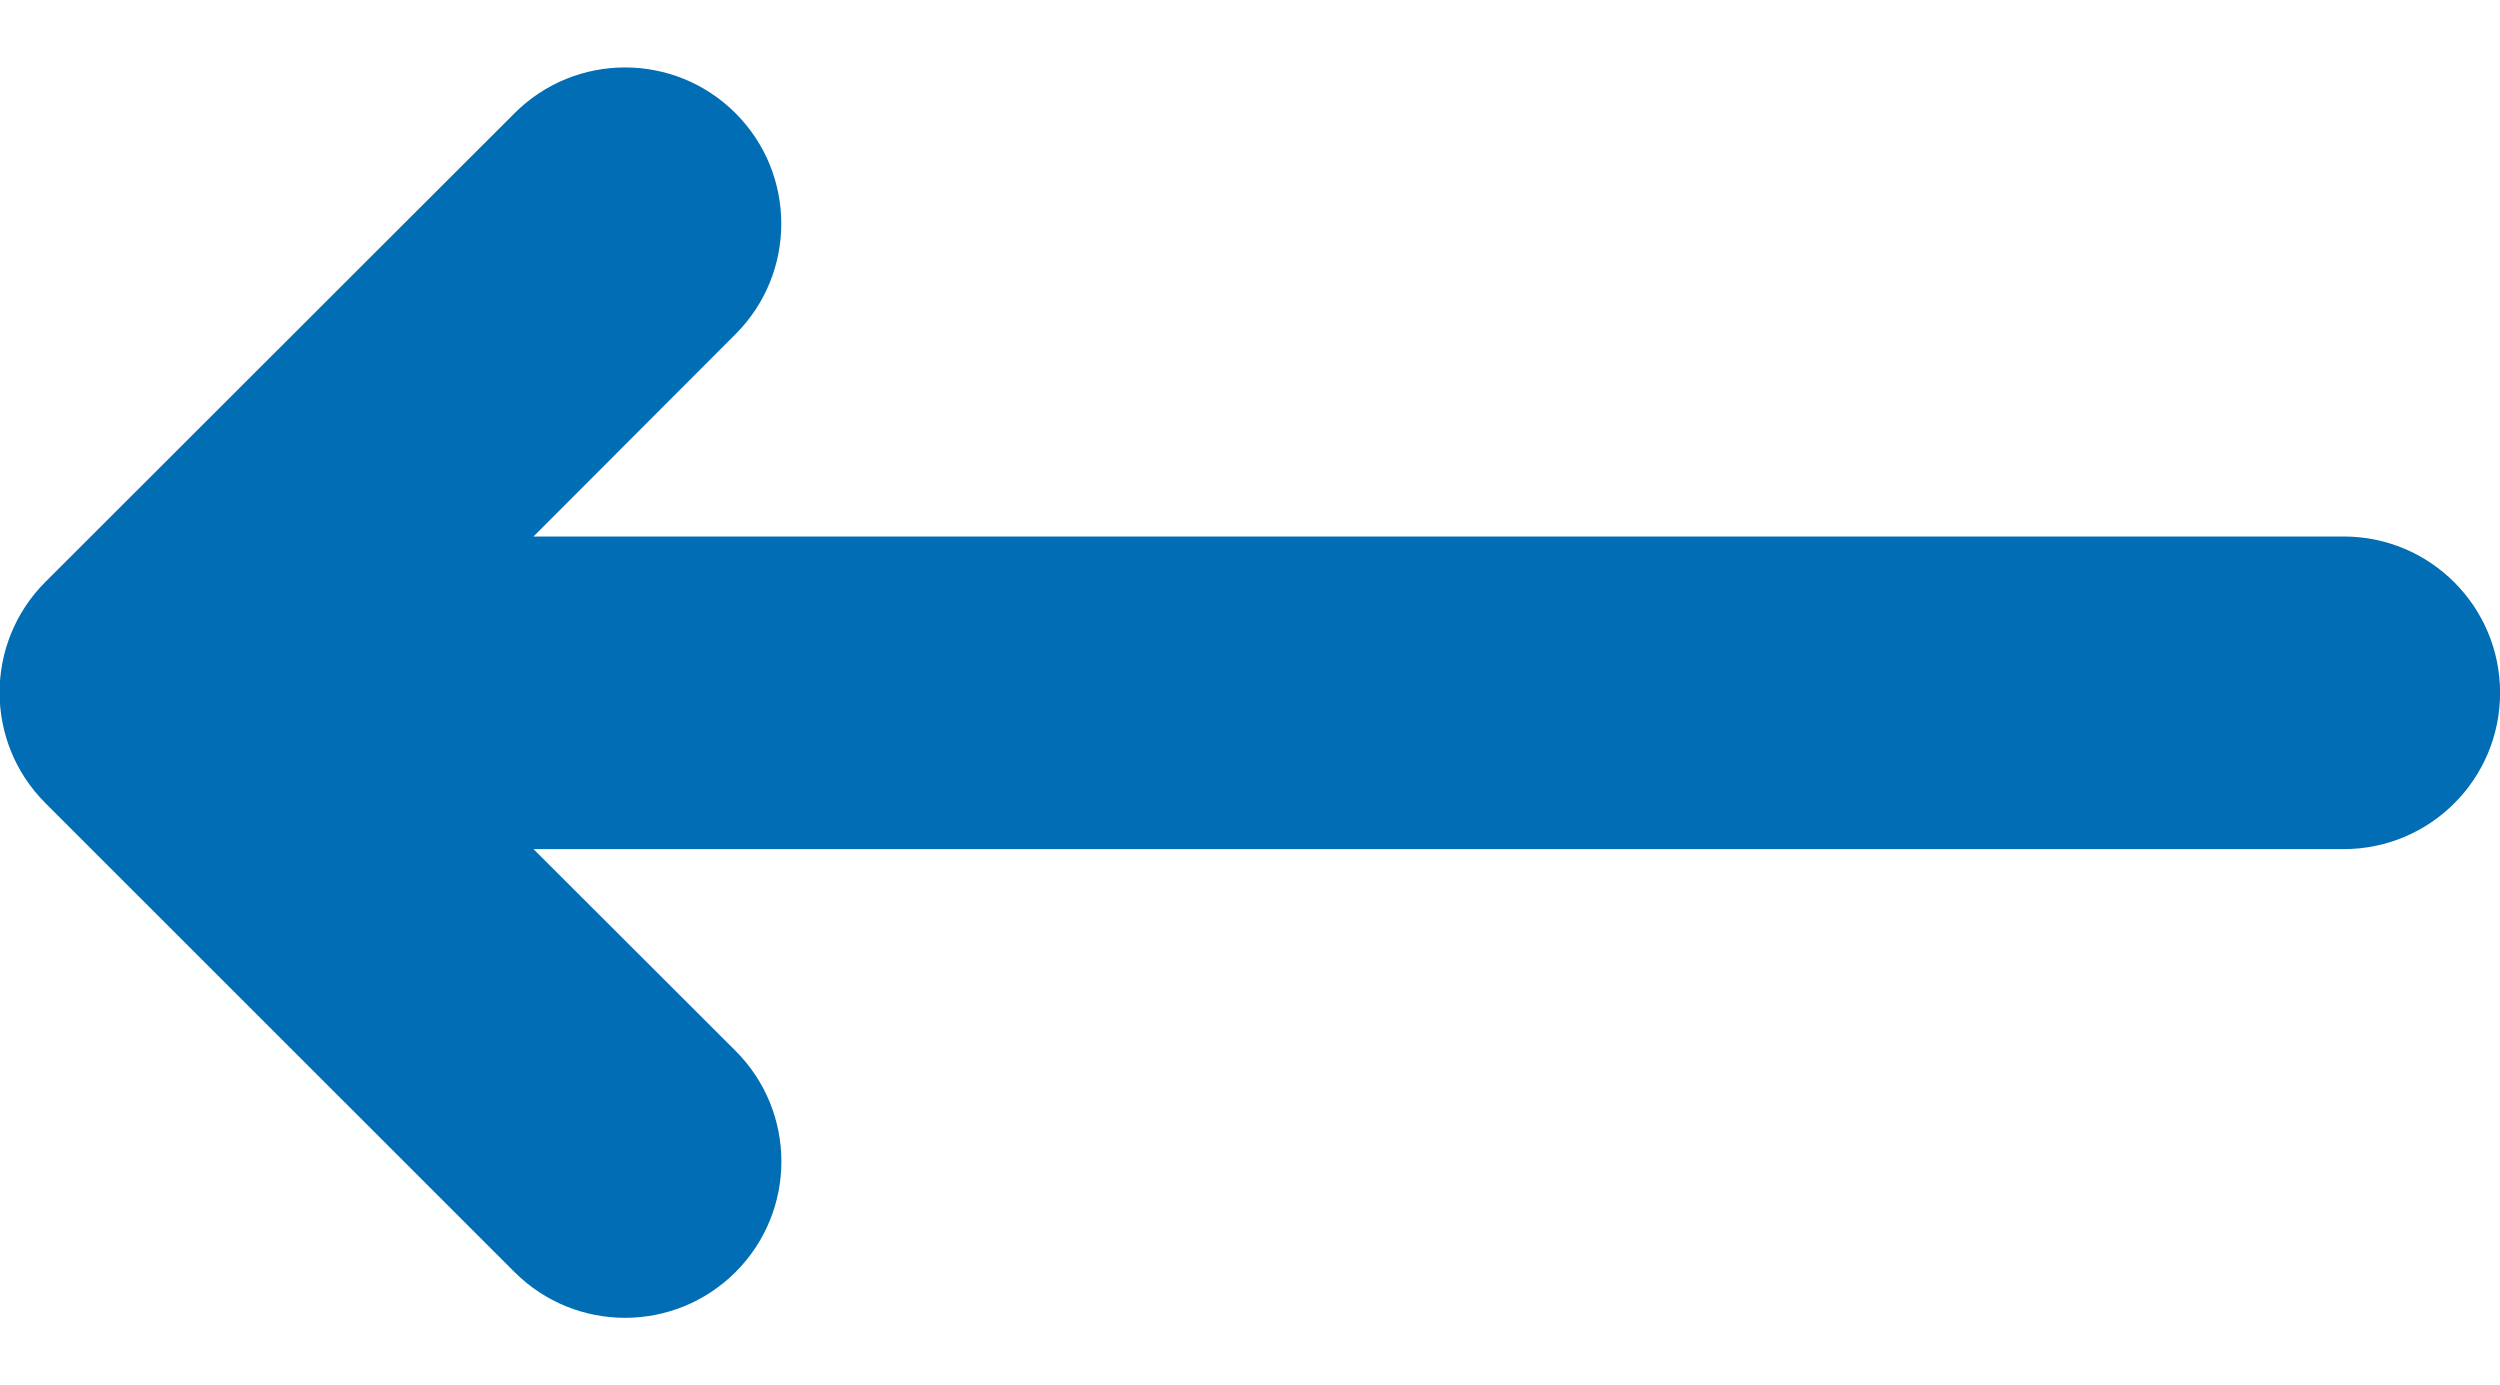
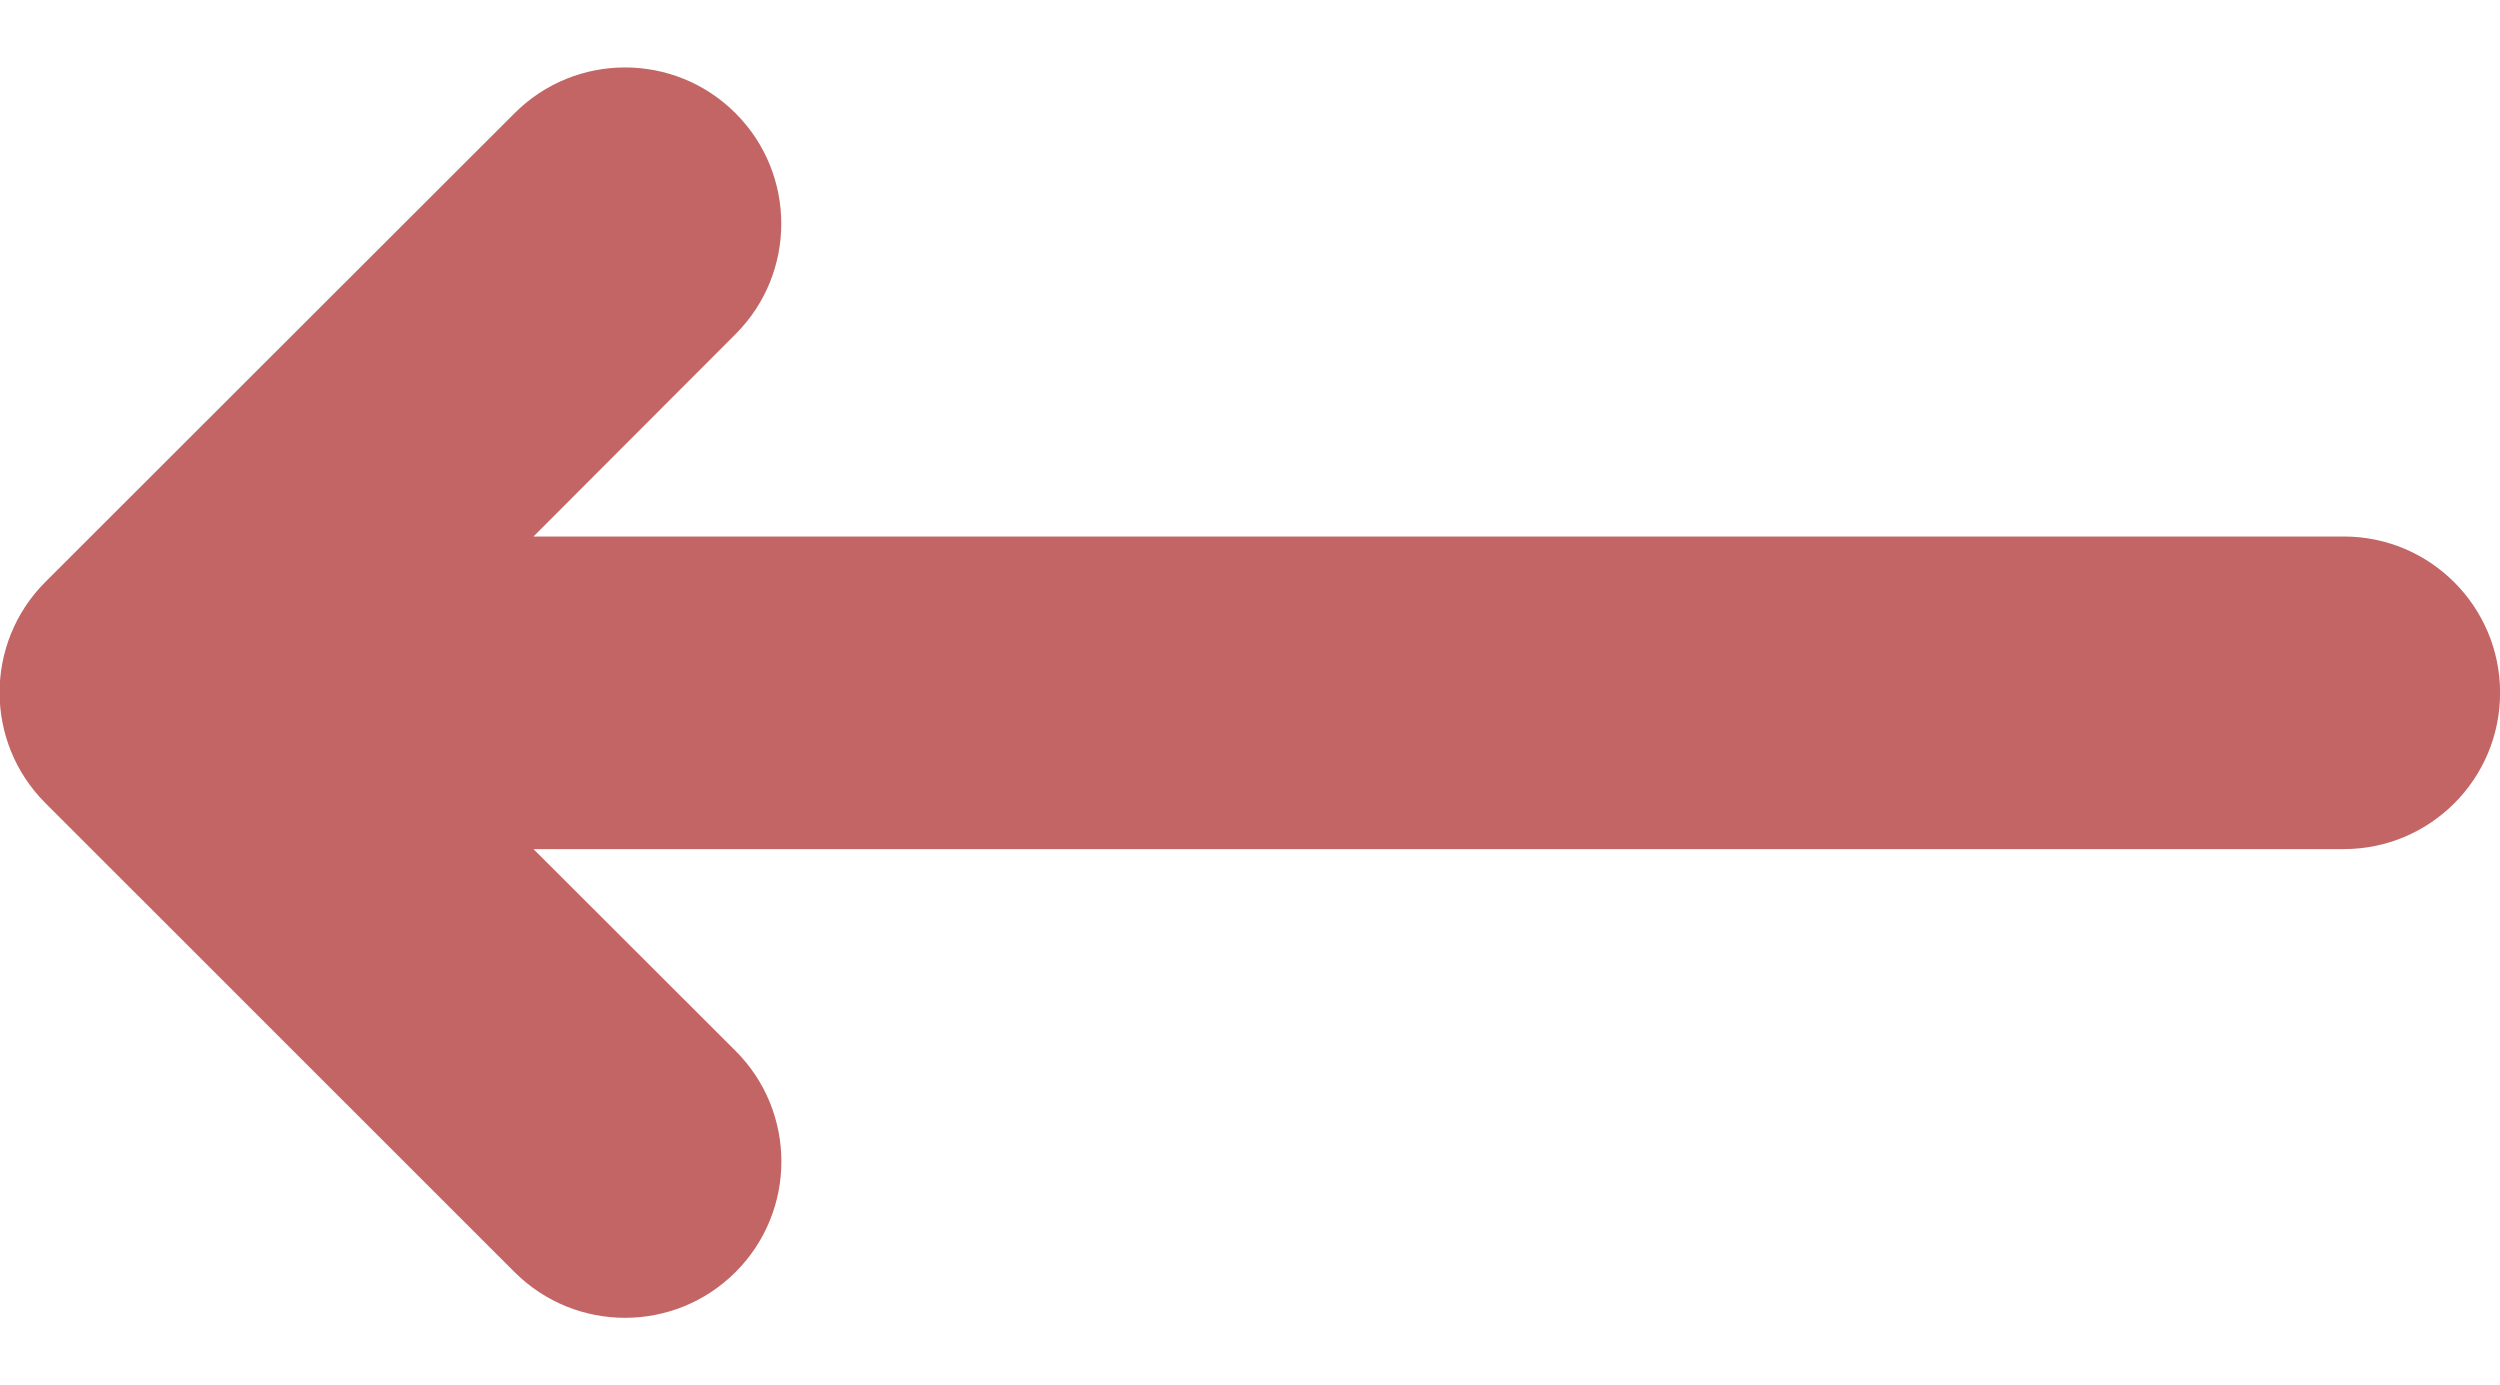
<svg xmlns="http://www.w3.org/2000/svg" width="18.547" height="10.274" viewBox="0 0 16.547 8.274">
-   <path id="icon_back" d="M7.971,3.406,4.868.3A1.035,1.035,0,0,0,3.405.3L.3,3.406A1.034,1.034,0,0,0,1.765,4.868L3.1,3.531V15.513a1.034,1.034,0,0,0,2.069,0V3.531L6.508,4.868A1.034,1.034,0,0,0,7.971,3.406Z" transform="translate(0 8.274) rotate(-90)" fill="#006db4" />
+   <path id="icon_back" d="M7.971,3.406,4.868.3A1.035,1.035,0,0,0,3.405.3L.3,3.406A1.034,1.034,0,0,0,1.765,4.868L3.1,3.531V15.513a1.034,1.034,0,0,0,2.069,0V3.531L6.508,4.868A1.034,1.034,0,0,0,7.971,3.406Z" transform="translate(0 8.274) rotate(-90)" fill="#C36564" />
</svg>
